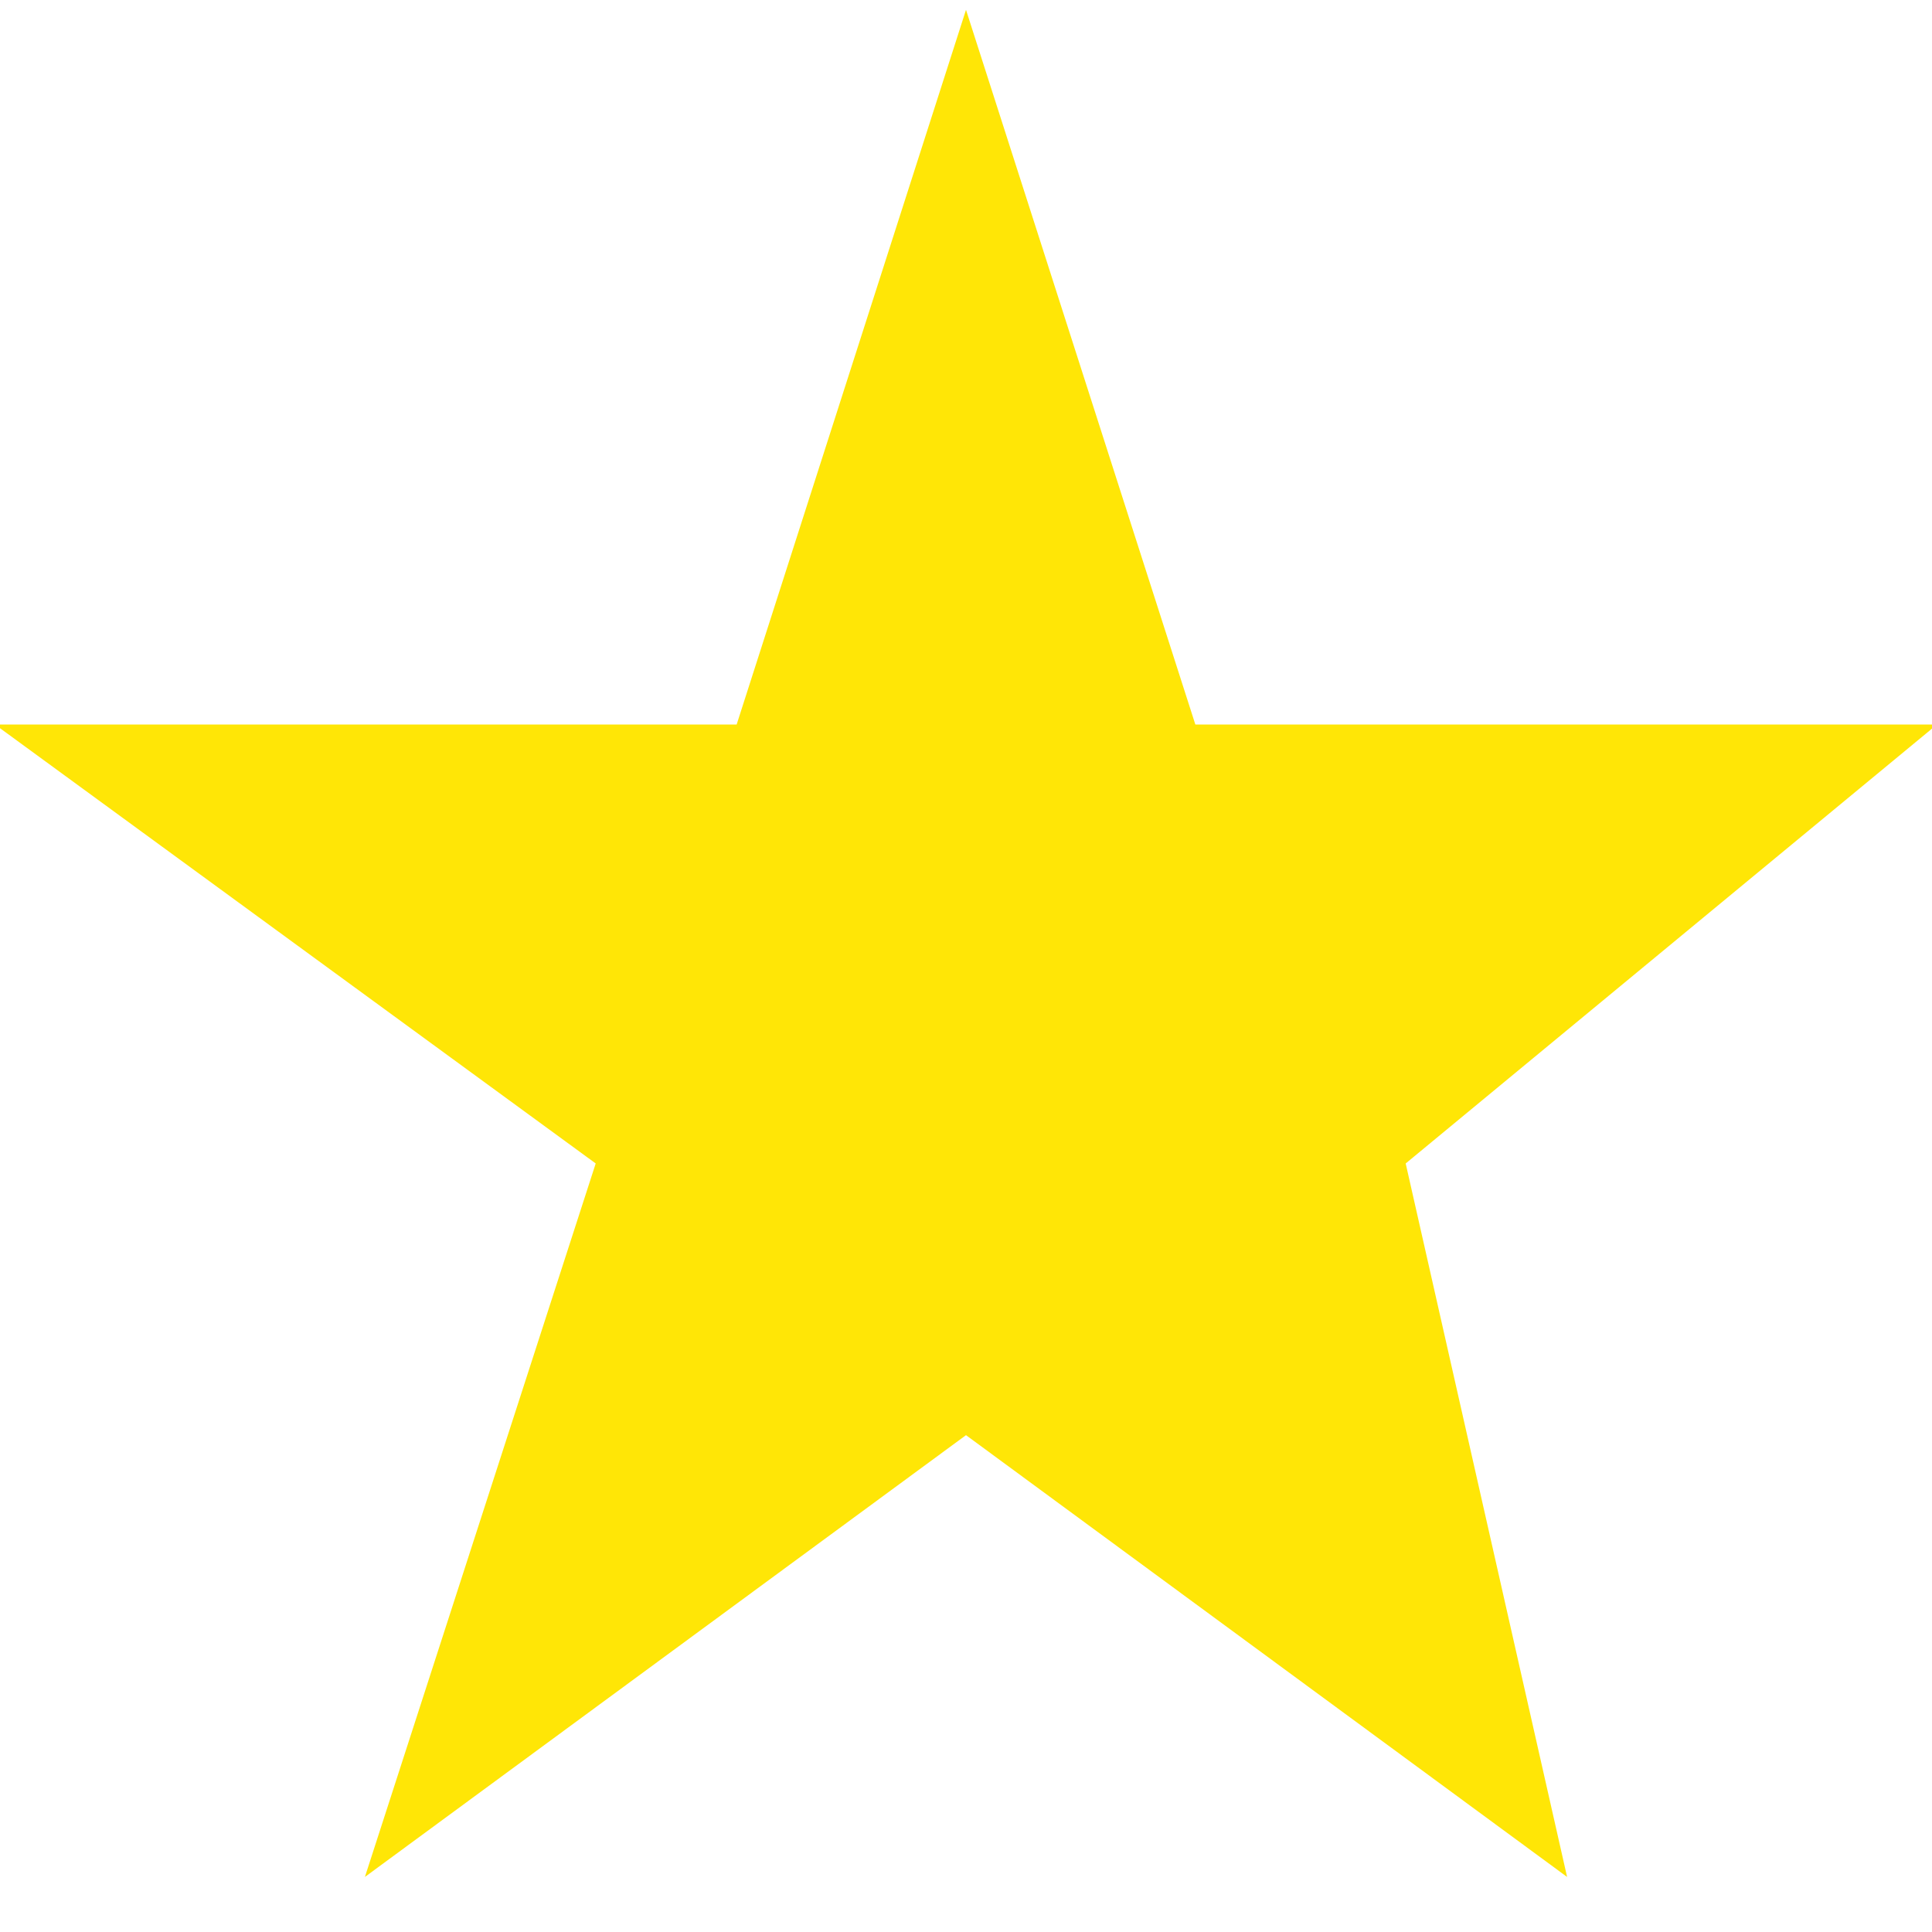
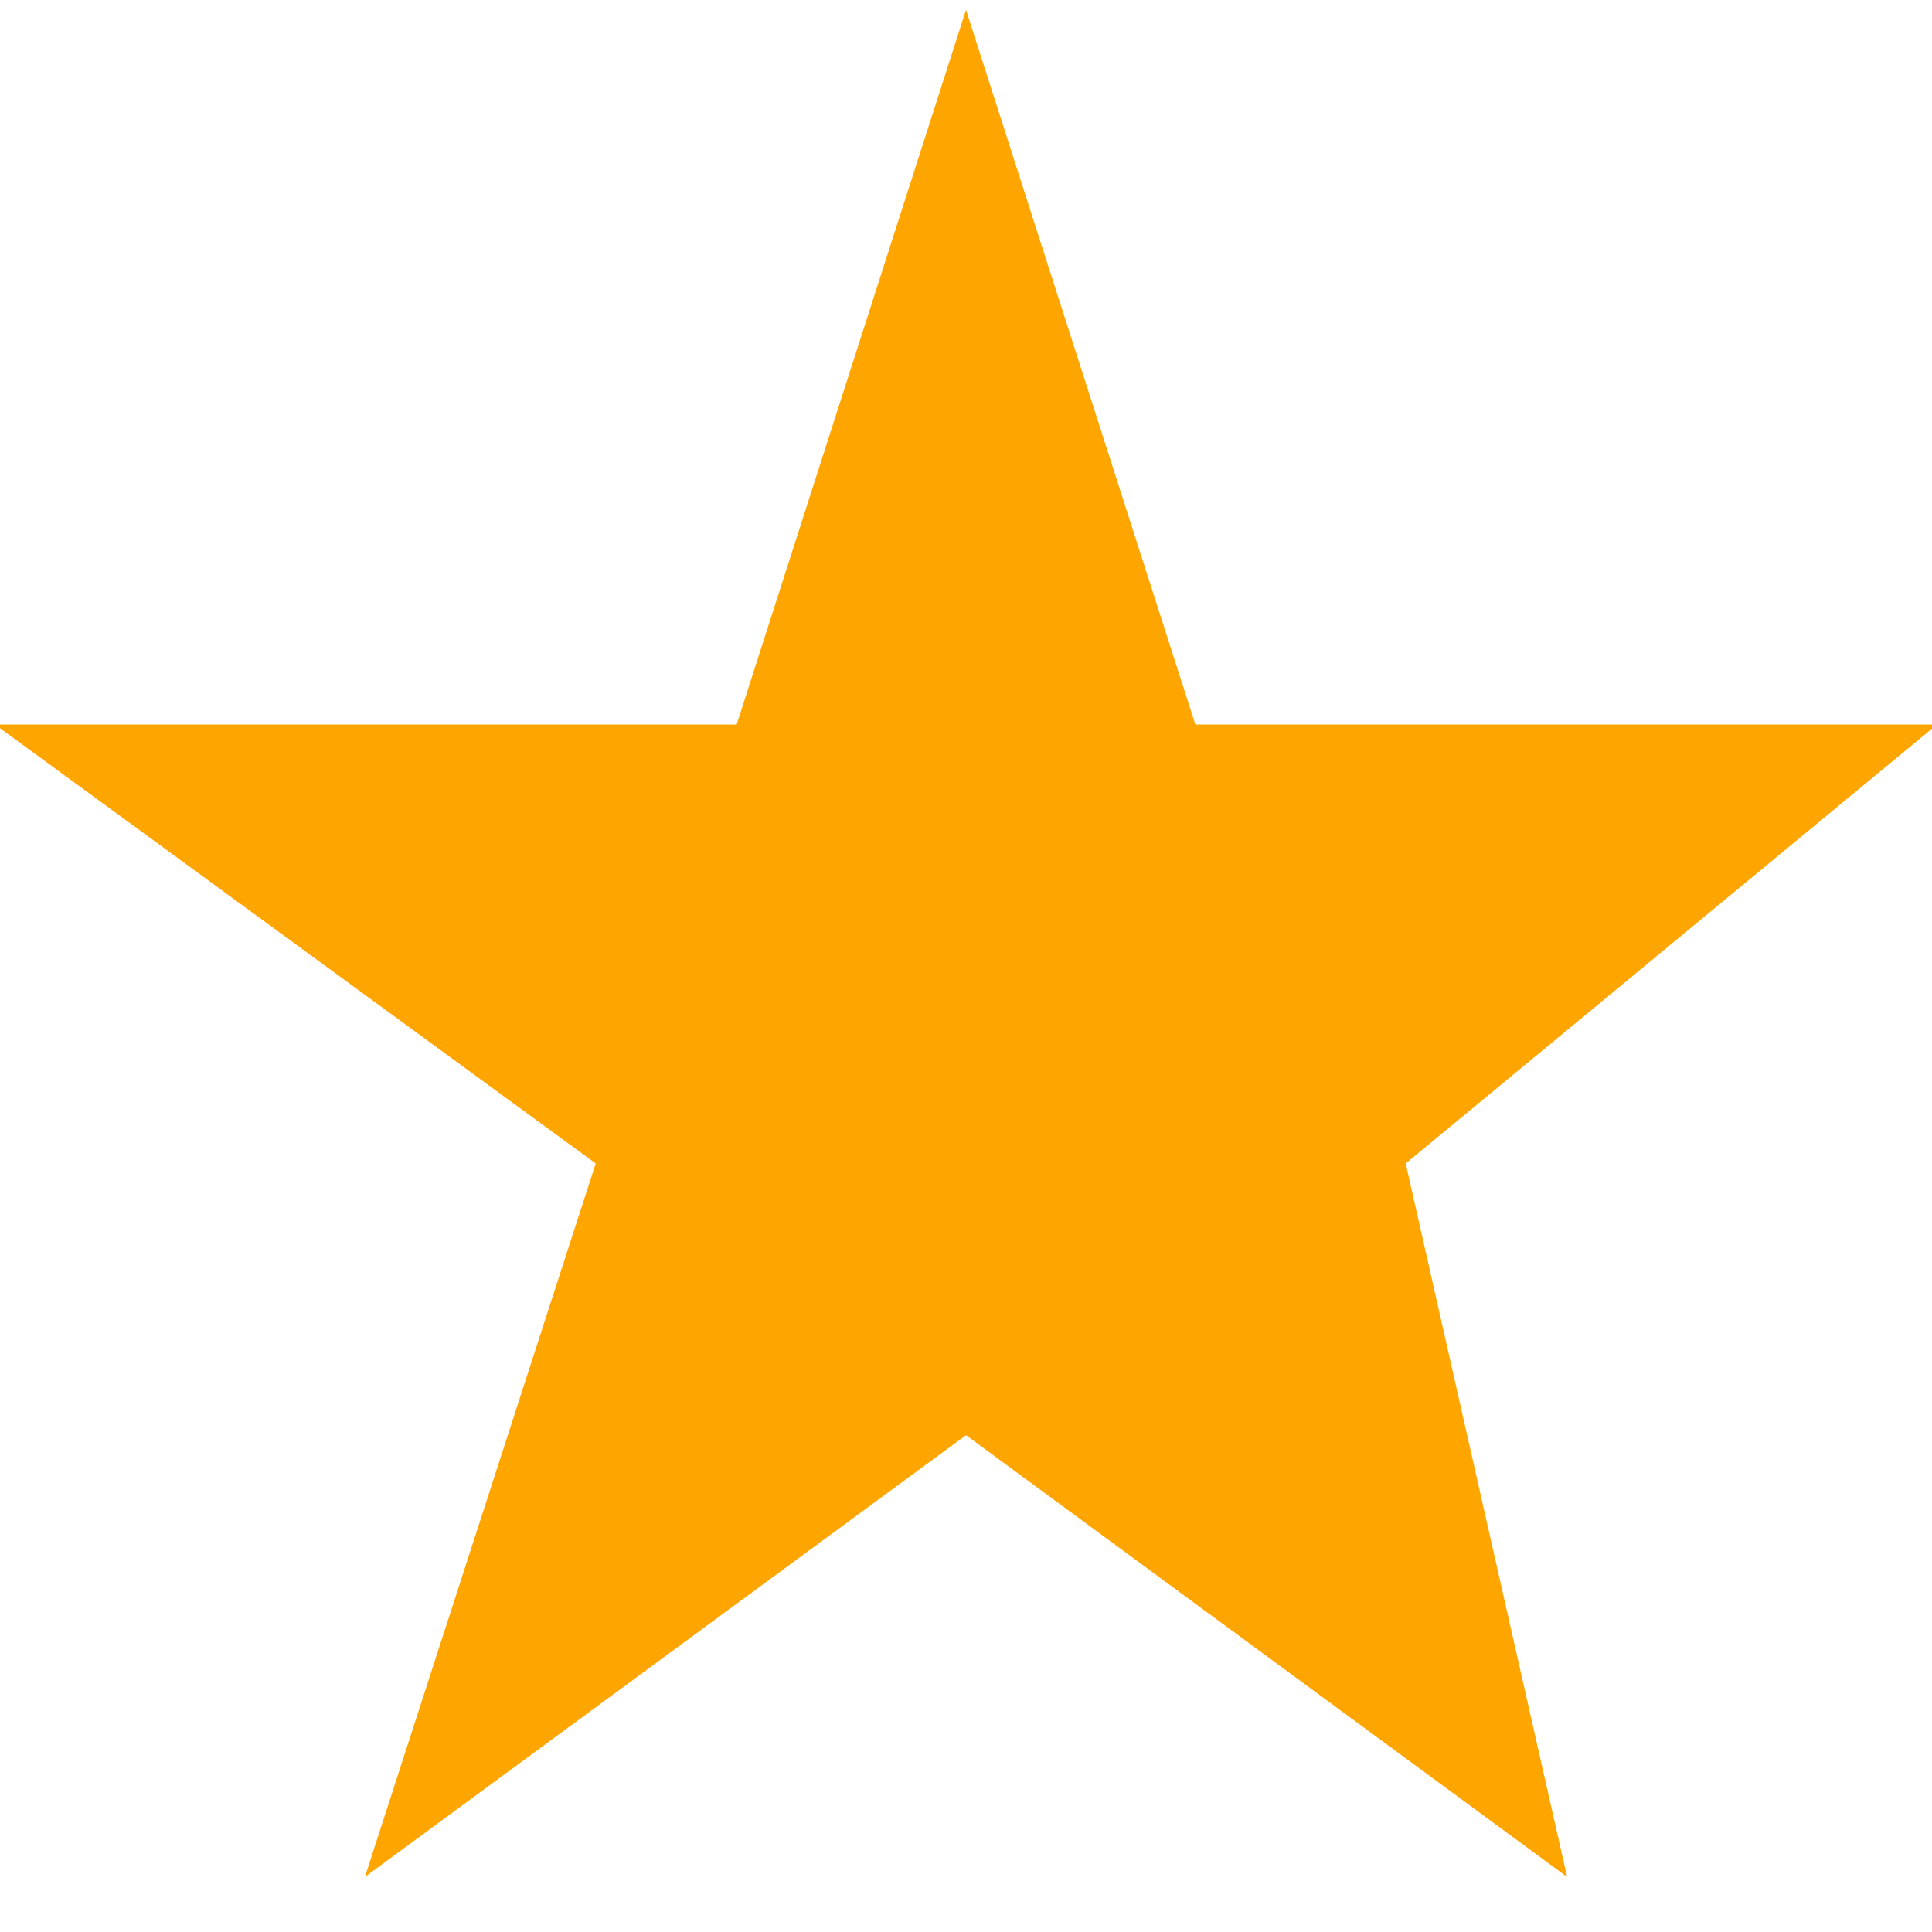
<svg xmlns="http://www.w3.org/2000/svg" id="Layer_1" data-name="Layer 1" viewBox="0 0 24 24" width="512" height="512">
-   <path fill="#FFE606" d="M19.467,23.316L12,17.828,4.533,23.316l2.867-8.863L-.063,9h9.214L12,.122,14.849,9h9.213l-6.6,5.453Z" />
+   <path fill="orange" d="M19.467,23.316L12,17.828,4.533,23.316l2.867-8.863L-.063,9h9.214L12,.122,14.849,9h9.213l-6.6,5.453Z" />
</svg>
